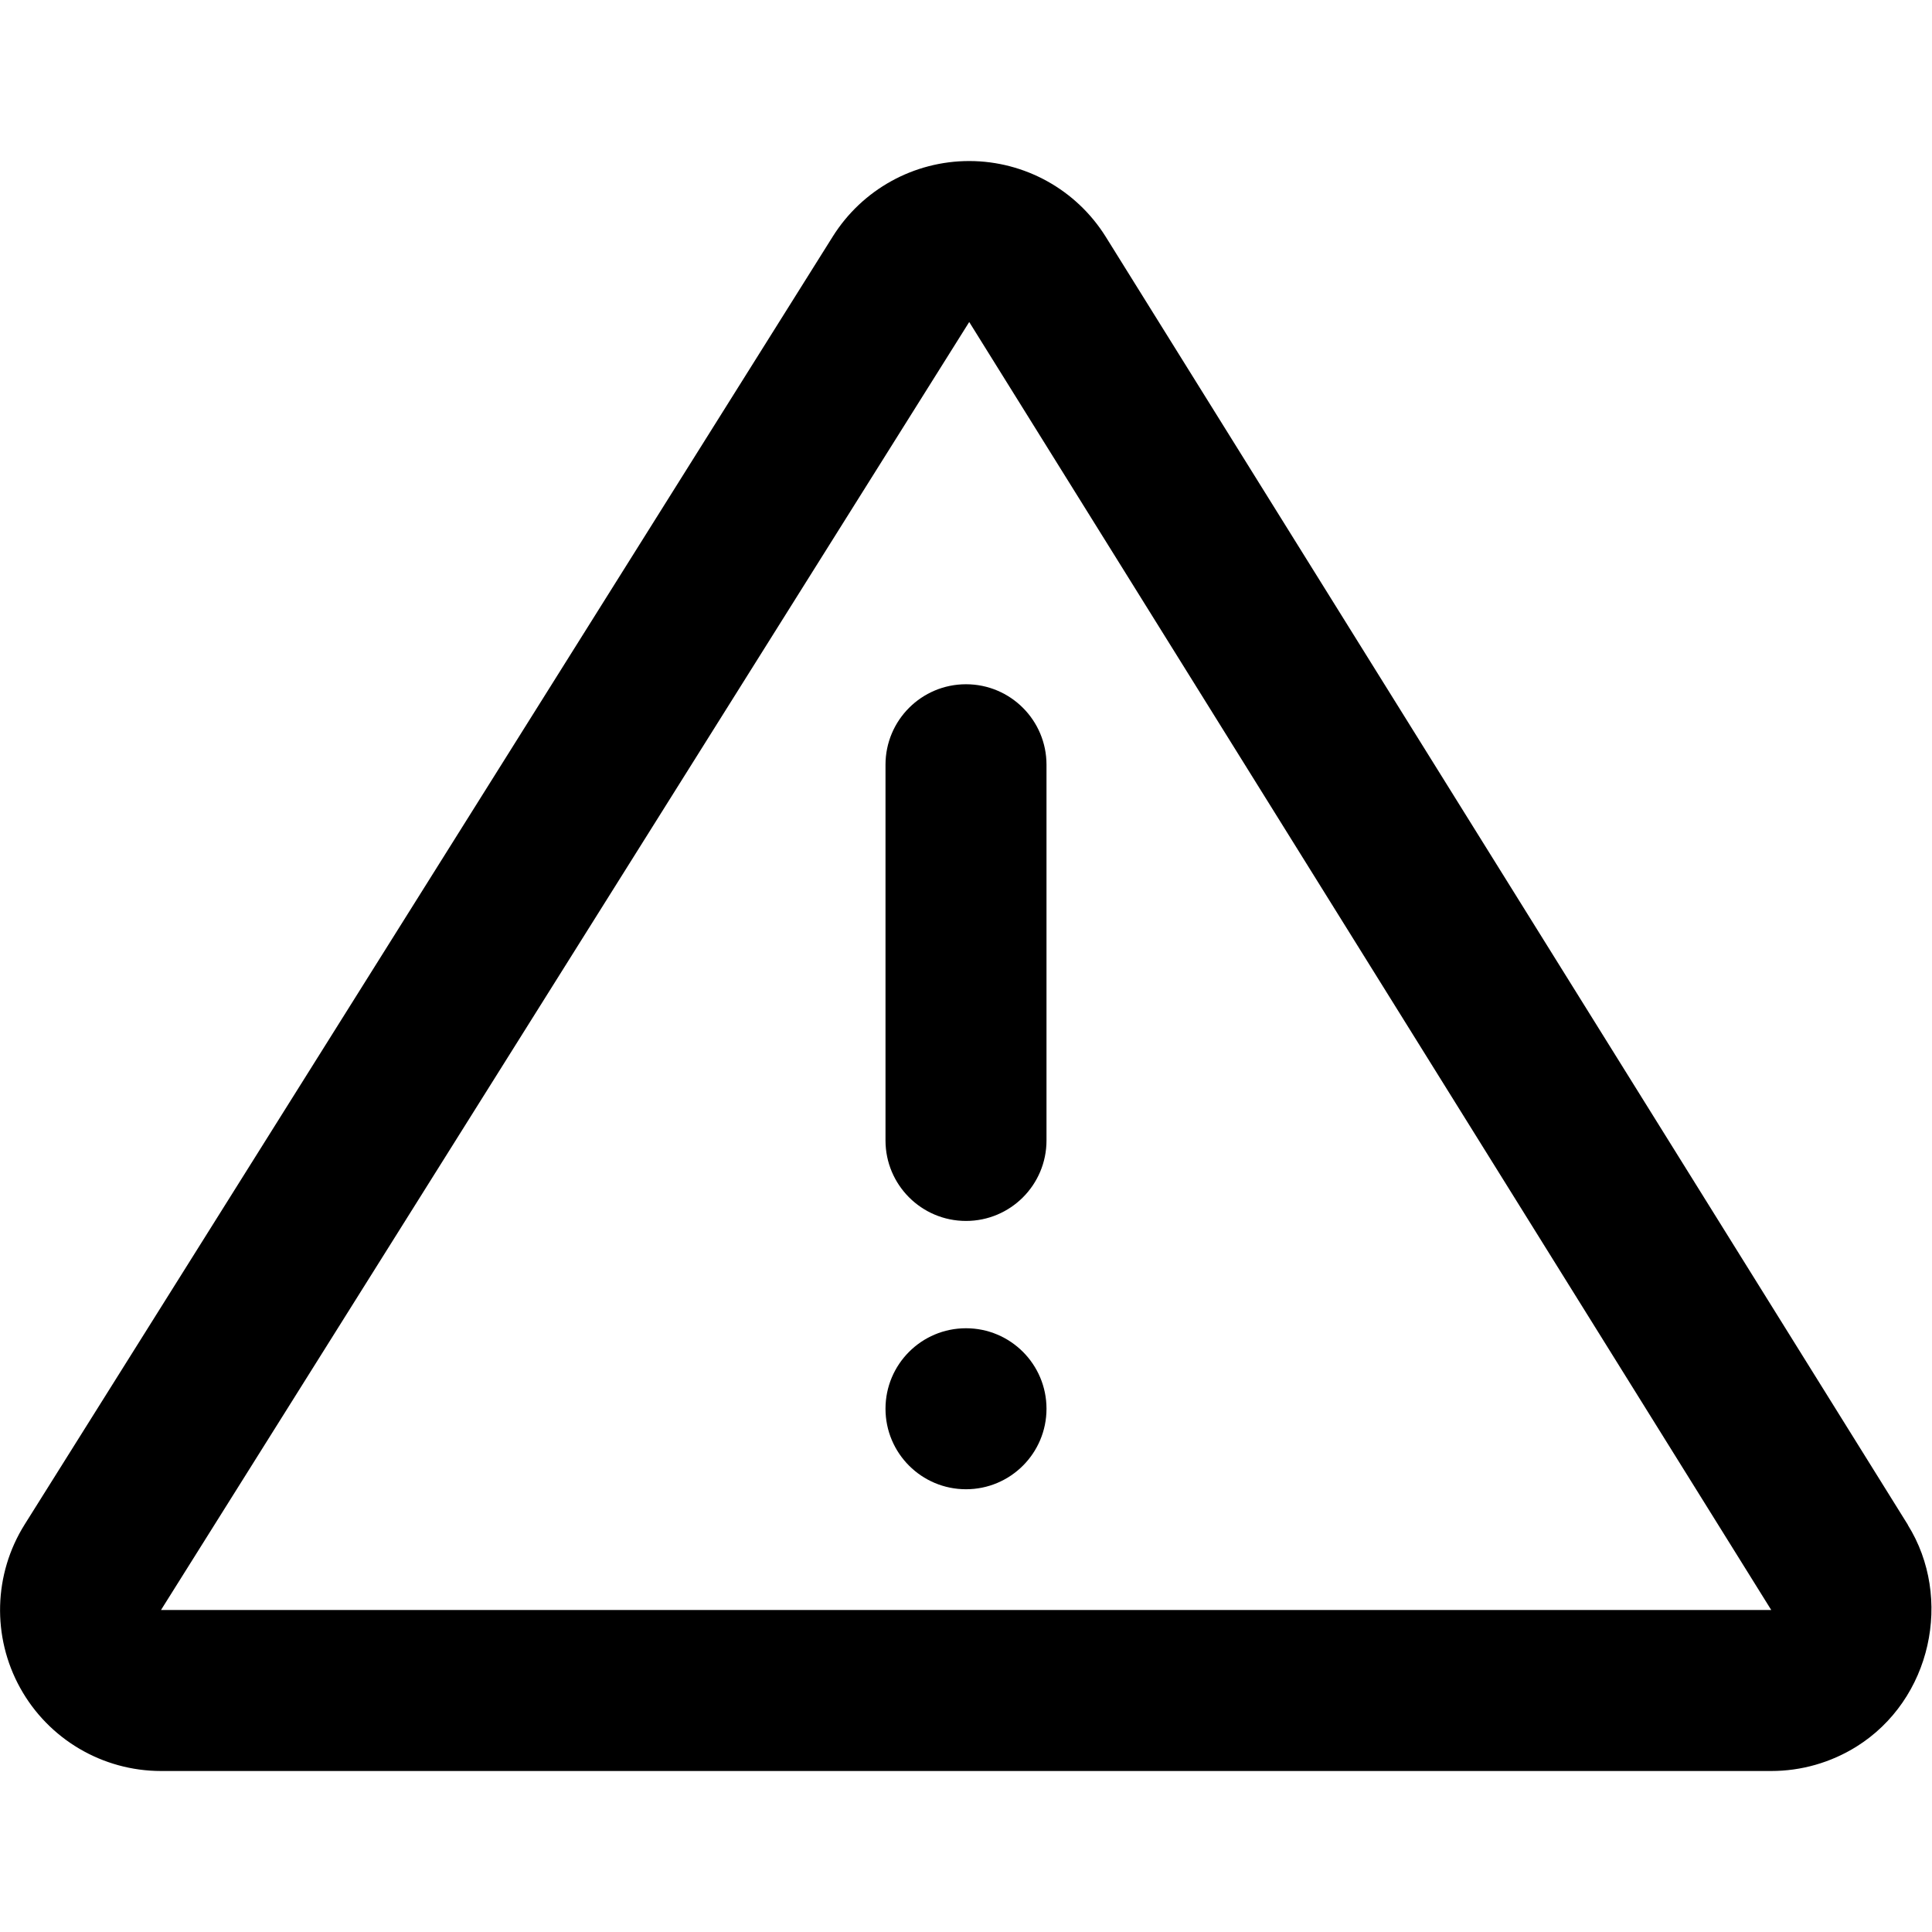
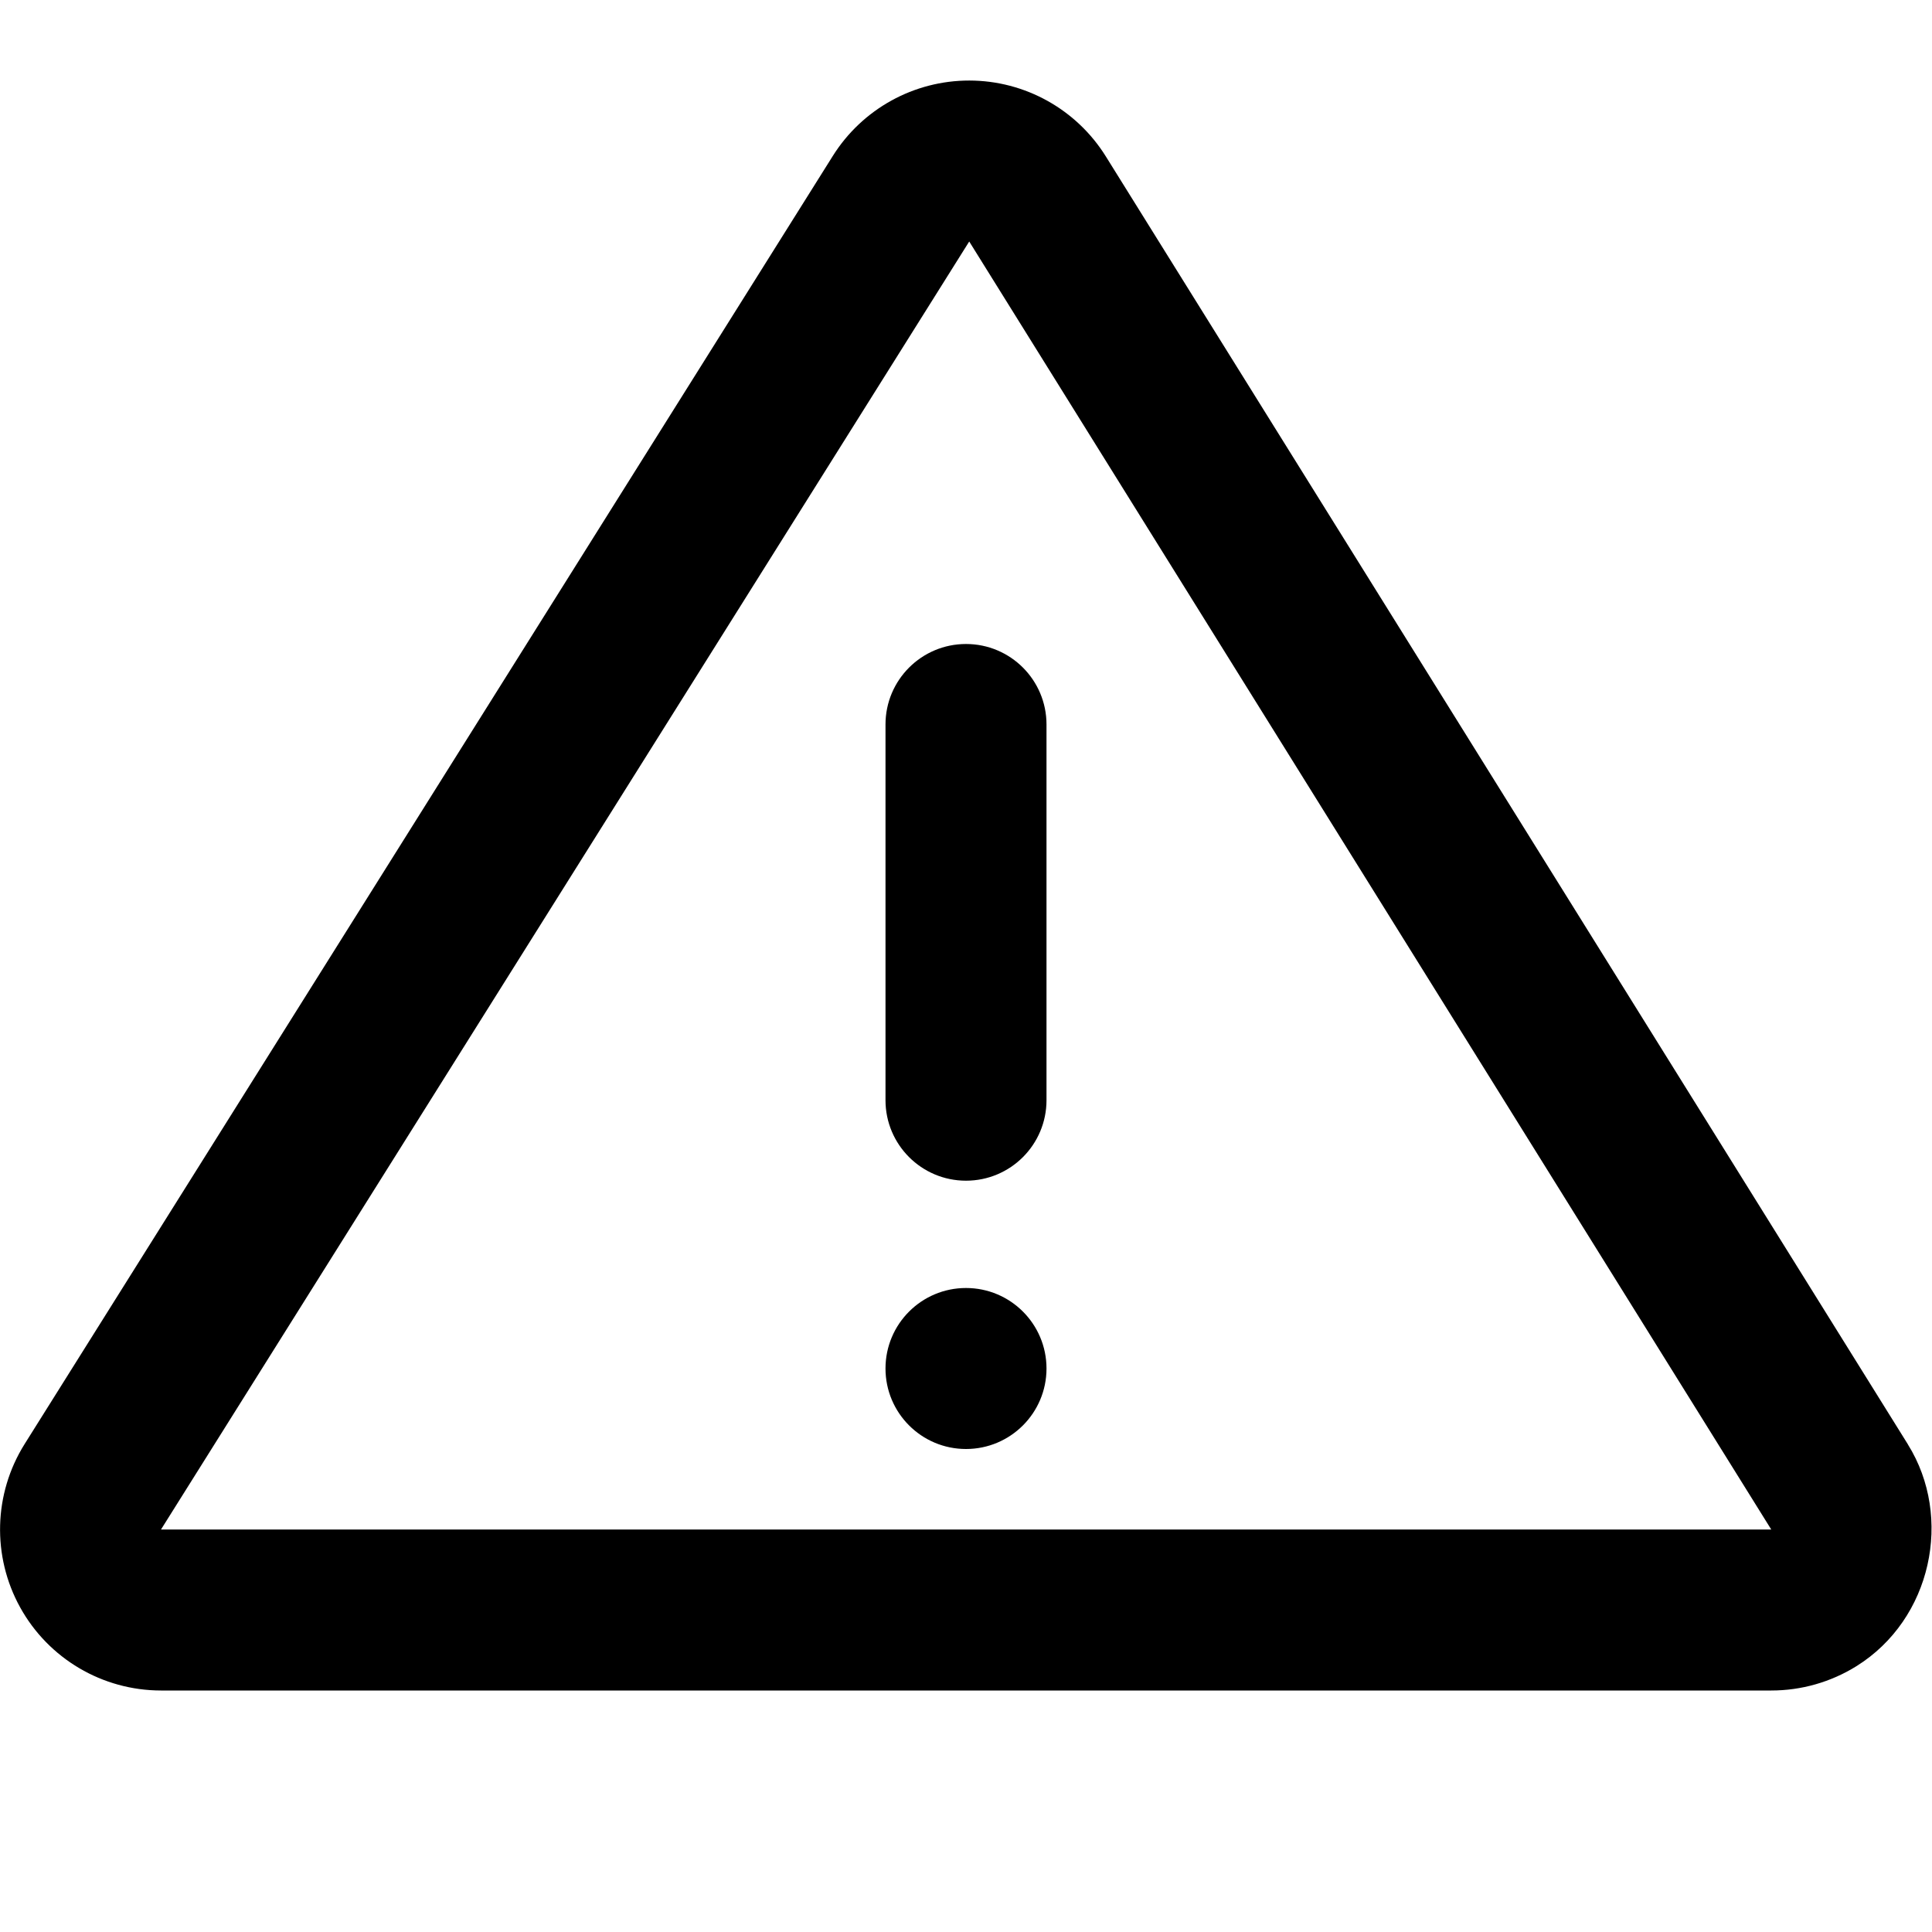
<svg xmlns="http://www.w3.org/2000/svg" width="16" height="16" viewBox="0 0 24 24">
-   <path d="M12 16.5a1 1 0 1 1 0 2 1 1 0 0 1 0-2zm0-8a1 1 0 0 1 1 1v4.667a1 1 0 0 1-2 0V9.5a1 1 0 0 1 1-1z" />
-   <path d="M12.04 4L2 20h20.003L12.04 4zM23.7 18.944c.563.903.297 2.17-.64 2.754a2 2 0 0 1-1.058.302H2a2 2 0 0 1-1.694-3.062l10.039-16a2 2 0 0 1 3.392.005l9.964 16z" />
+   <path d="M23.701 17.944c.563.903.297 2.17-.64 2.754a2 2 0 0 1-1.058.302H2a2 2 0 0 1-1.694-3.062l10.039-16a2 2 0 0 1 3.392.005l9.964 16zM12.04 3L2 19h20.003L12.04 3zM12 16a1 1 0 1 1 0 2 1 1 0 0 1 0-2zm0-8a1 1 0 0 1 1 1v4.667a1 1 0 0 1-2 0V9a1 1 0 0 1 1-1z" />
</svg>
